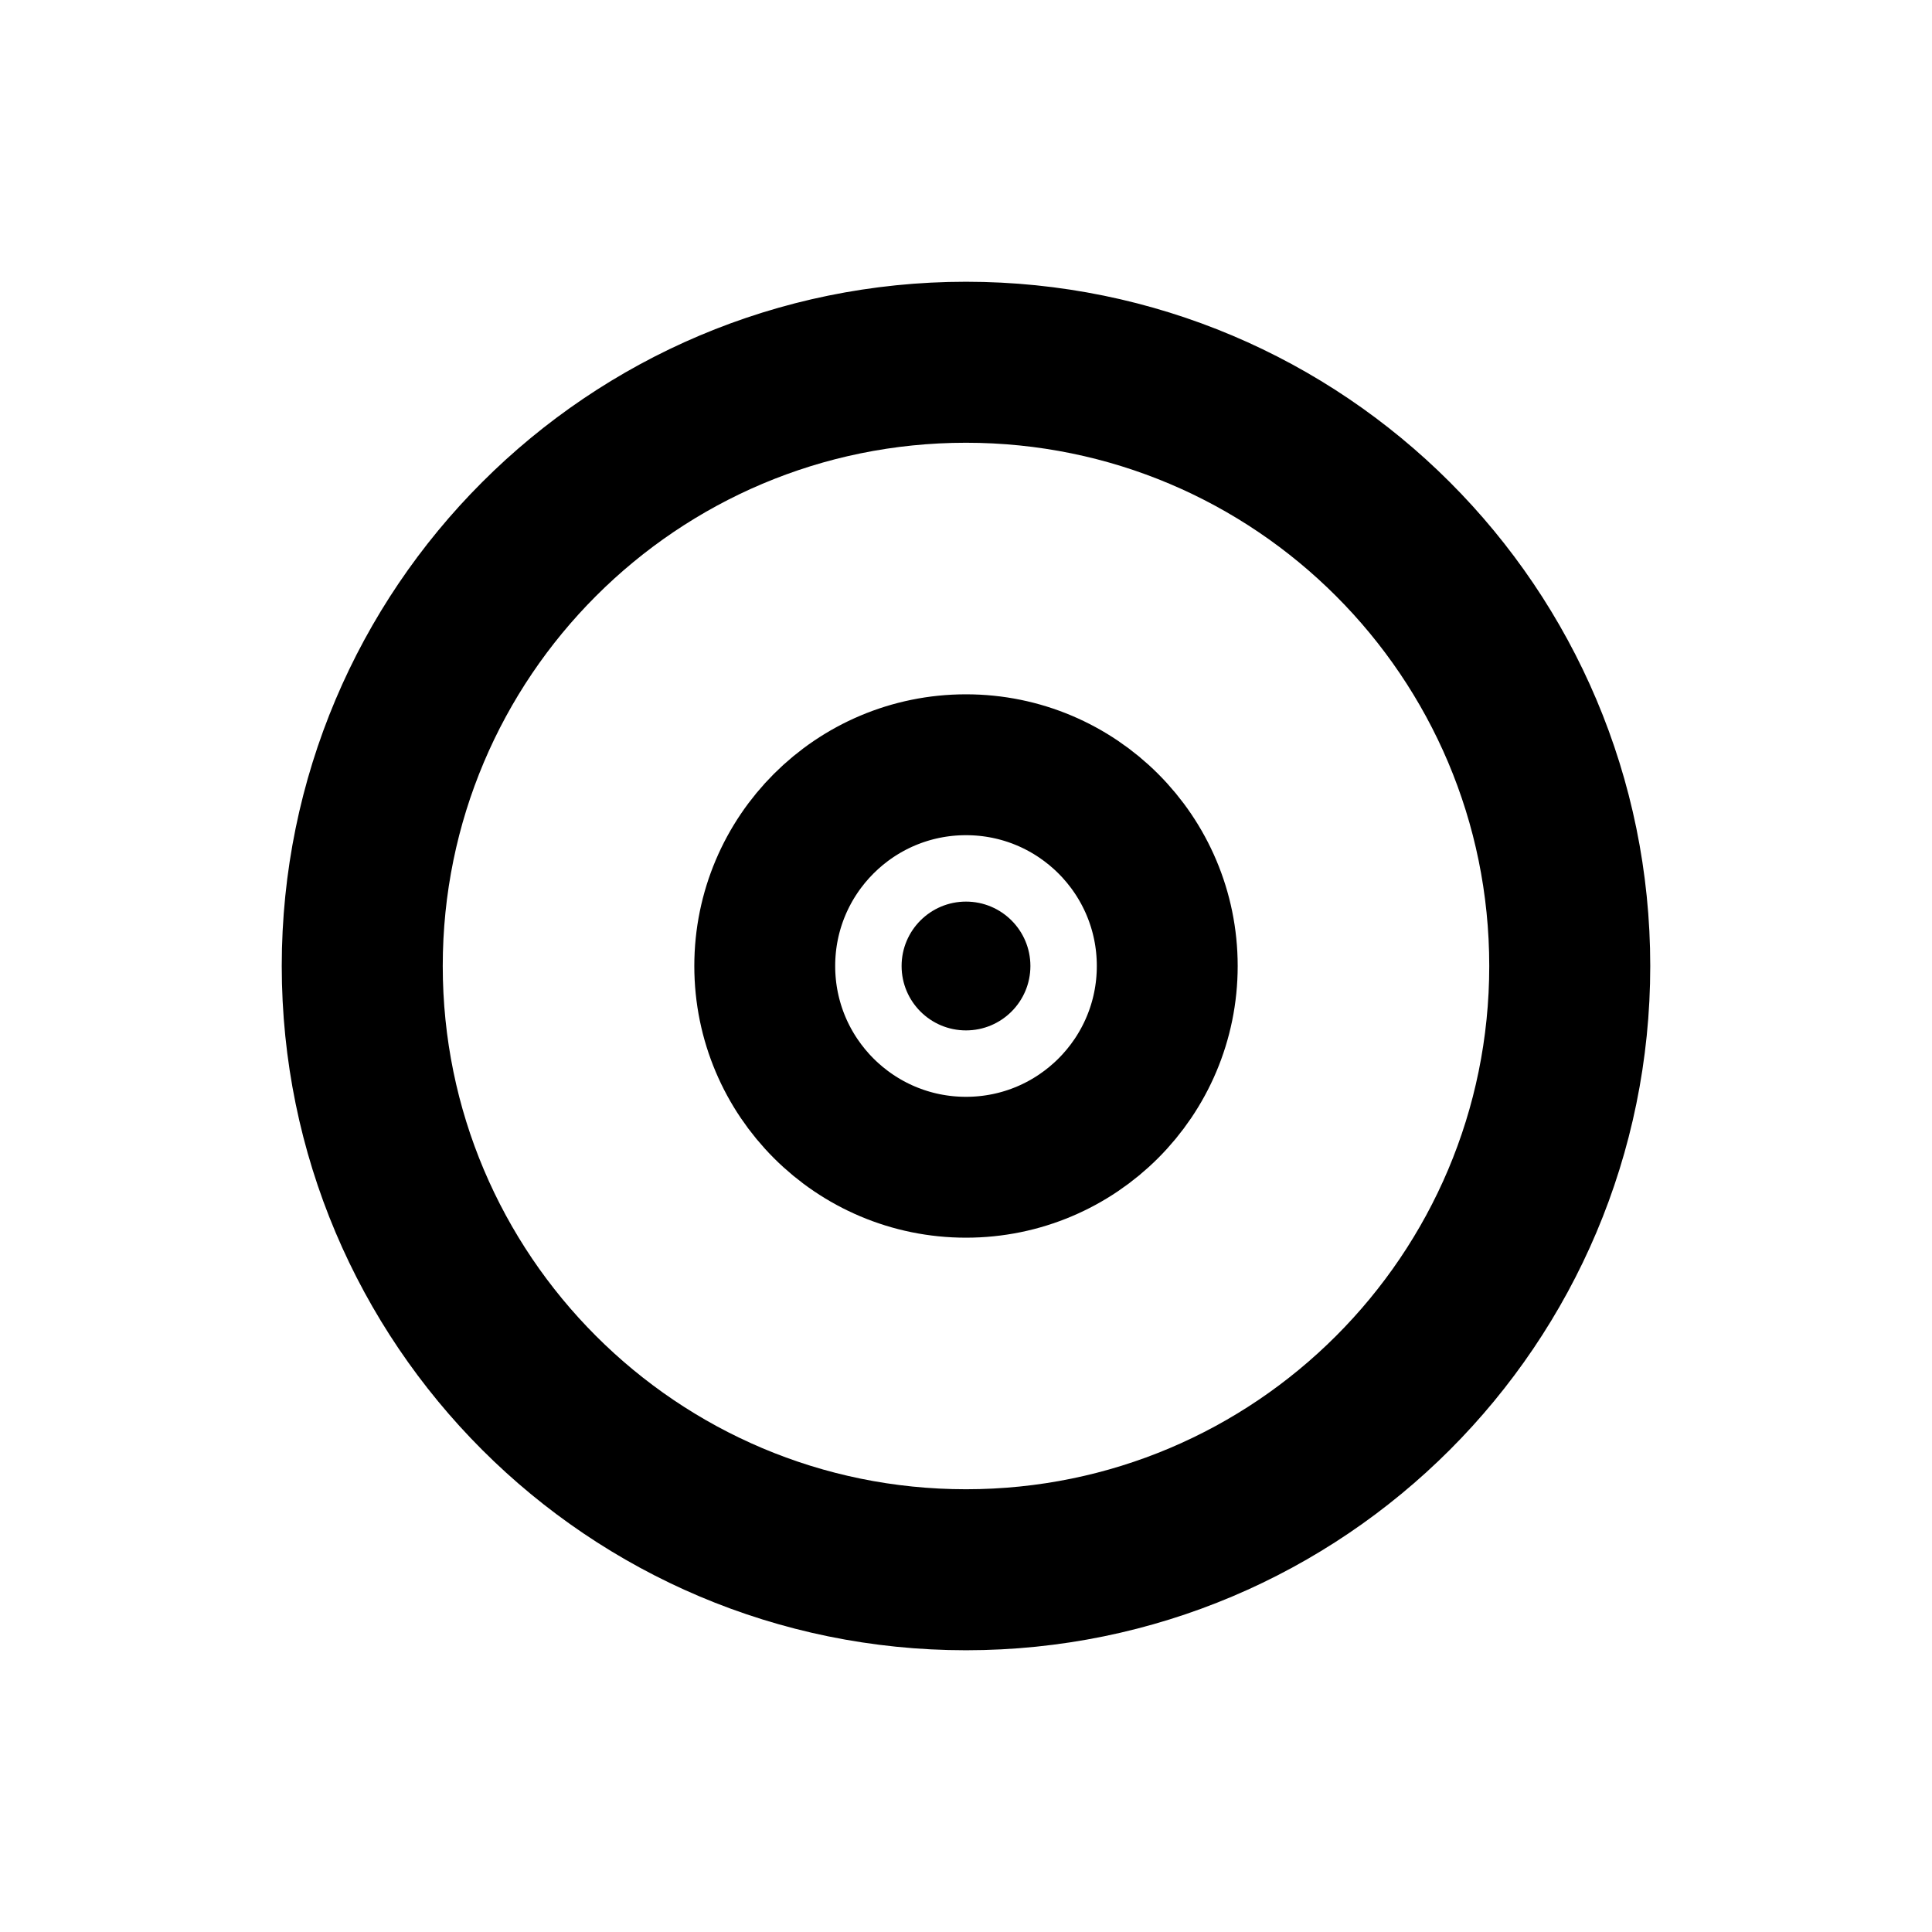
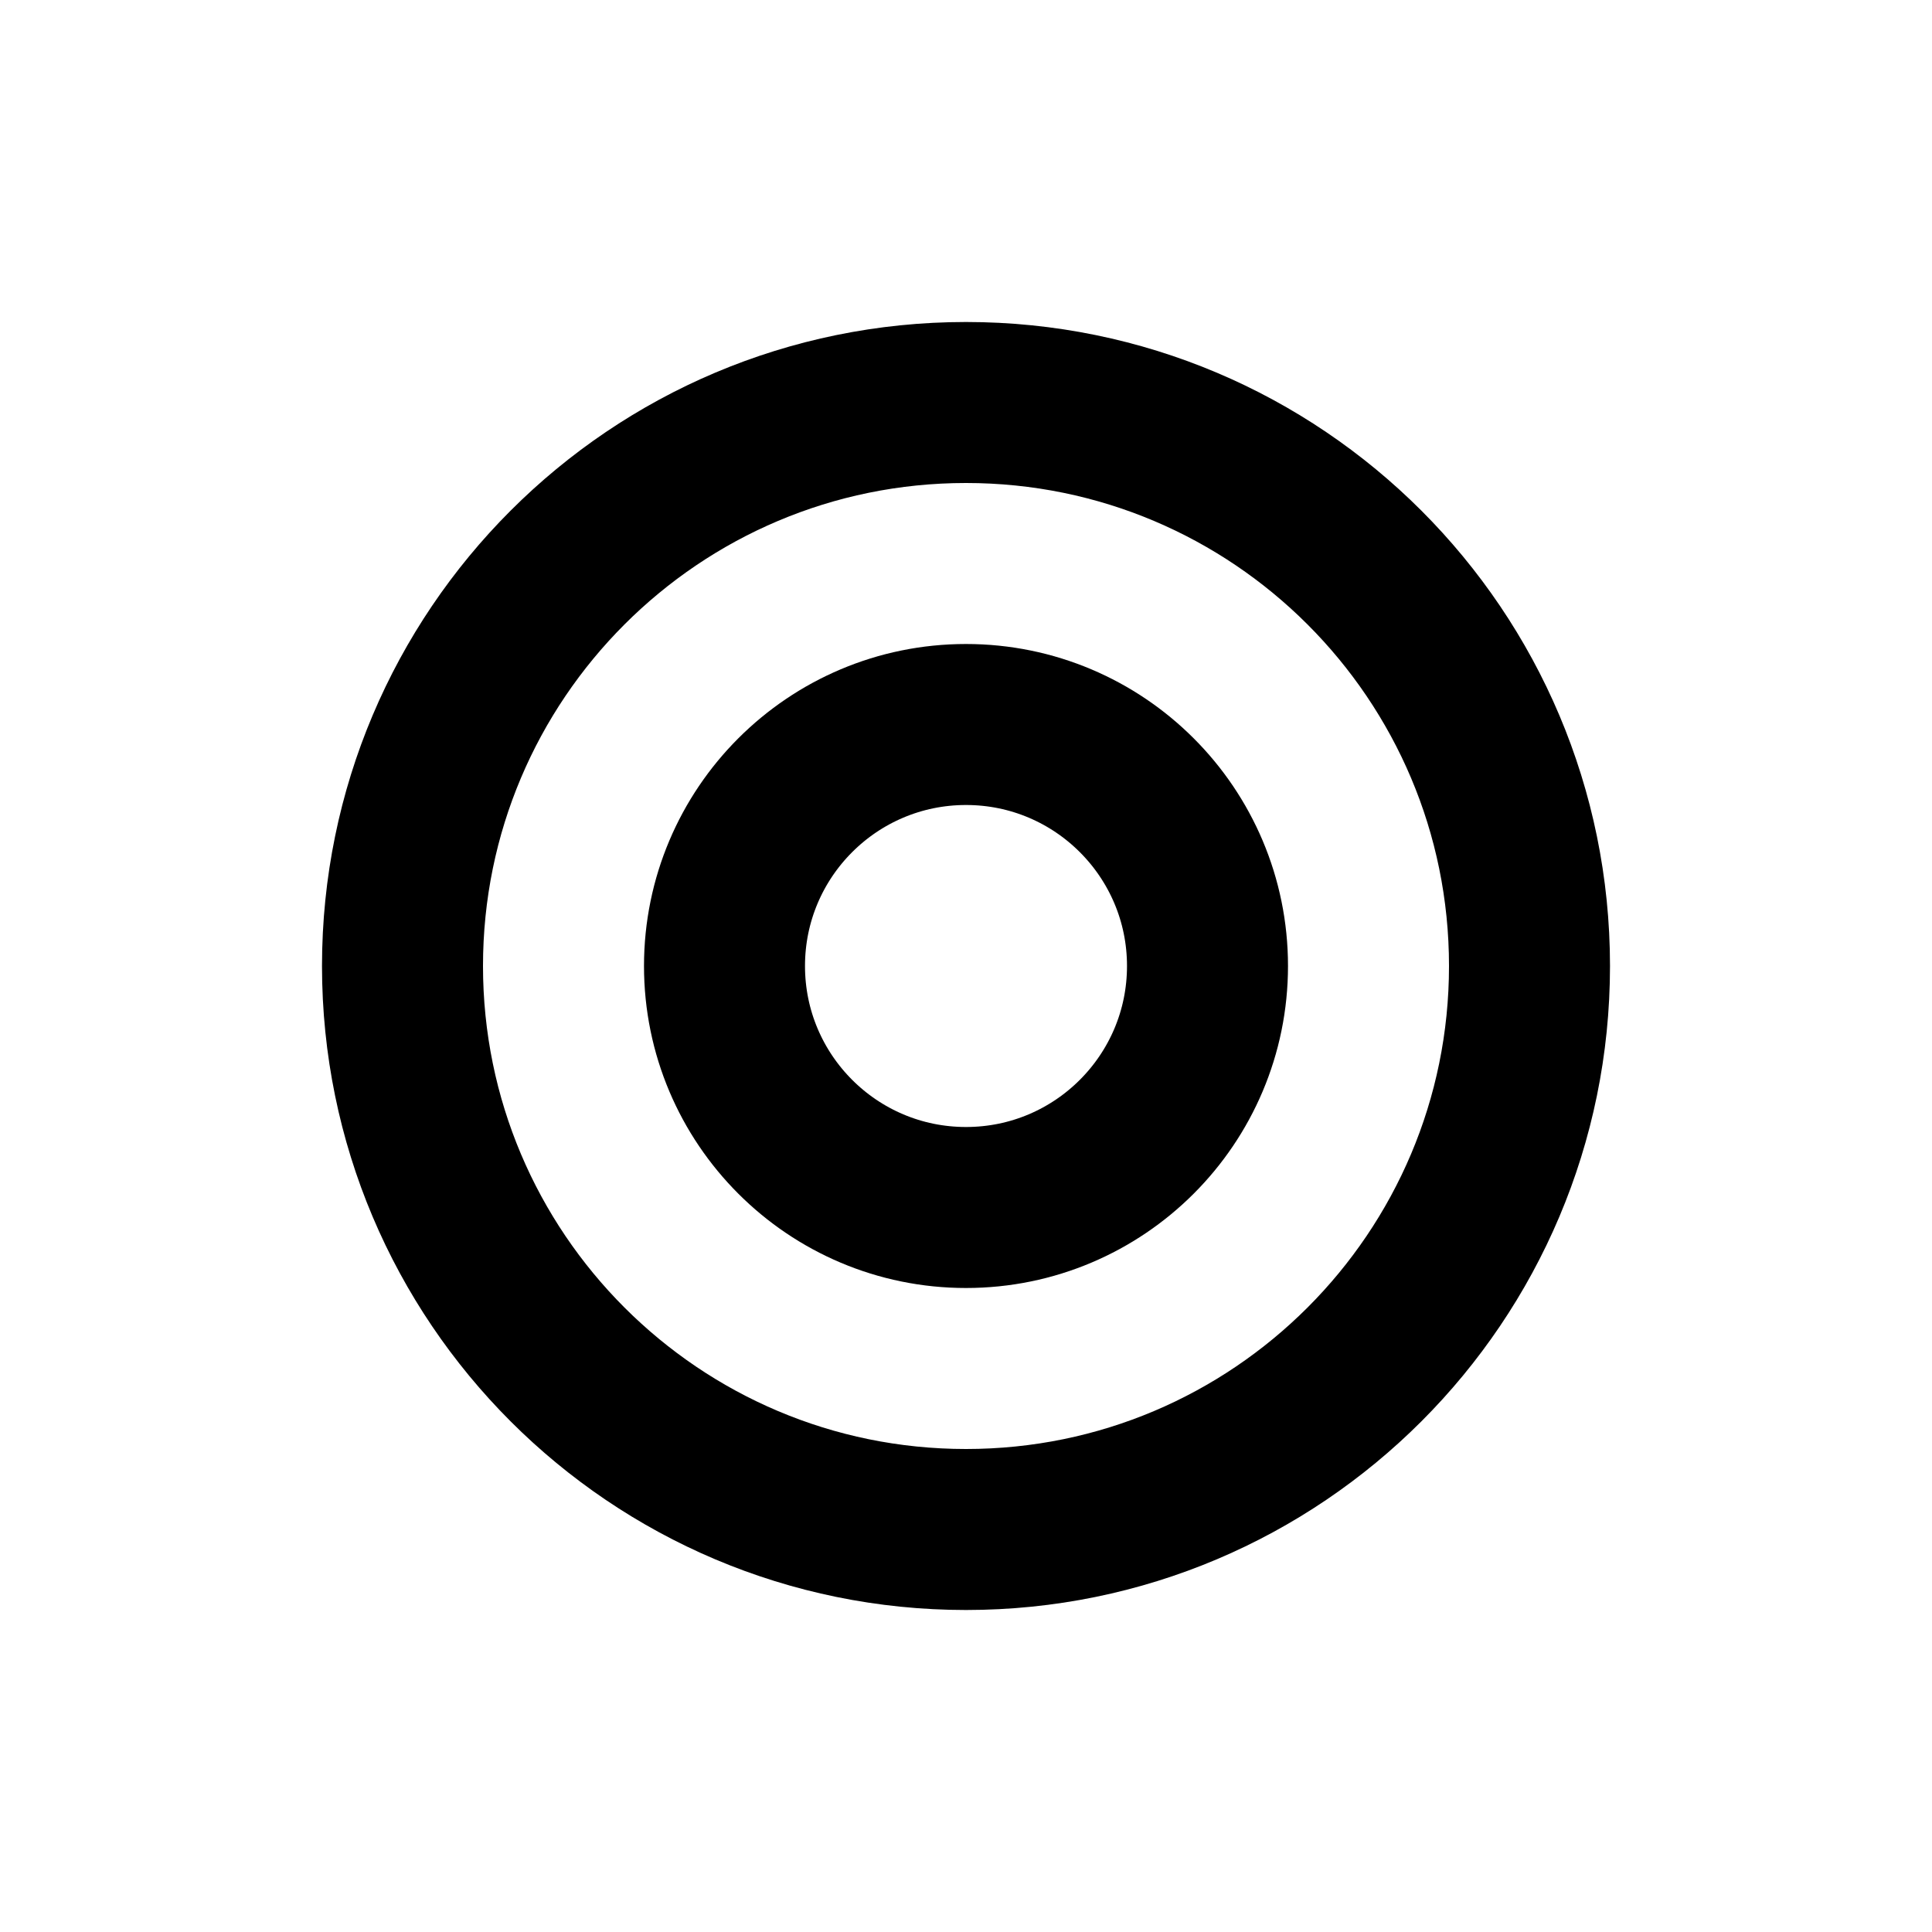
- <svg xmlns="http://www.w3.org/2000/svg" viewBox="0 0 24 24" fill="none" stroke="#000" stroke-width="2" stroke-linecap="round" stroke-linejoin="round">
-   <path d="M12 4.5 A7.5 7.5 0 1 1 12 19.5 A7.5 7.5 0 1 1 12 4.5" />
-   <path stroke-width="1.75" d="M12 9.5 A2.5 2.5 0 1 1 12 14.5 A2.5 2.5 0 1 1 12 9.5" />
-   <path fill="#000" stroke="none" d="M12 11.2 A0.8 0.8 0 1 1 12 12.8 A0.8 0.8 0 1 1 12 11.2 Z" />
+ <svg xmlns="http://www.w3.org/2000/svg" viewBox="0 0 24 24" fill="none" stroke="#000" stroke-width="2">
+   <path d="M12 5 A7 7 0 1 1 12 19 A7 7 0 1 1 12 5" />
+   <path d="M12 9 A3 3 0 1 1 12 15 A3 3 0 1 1 12 9" />
</svg>
